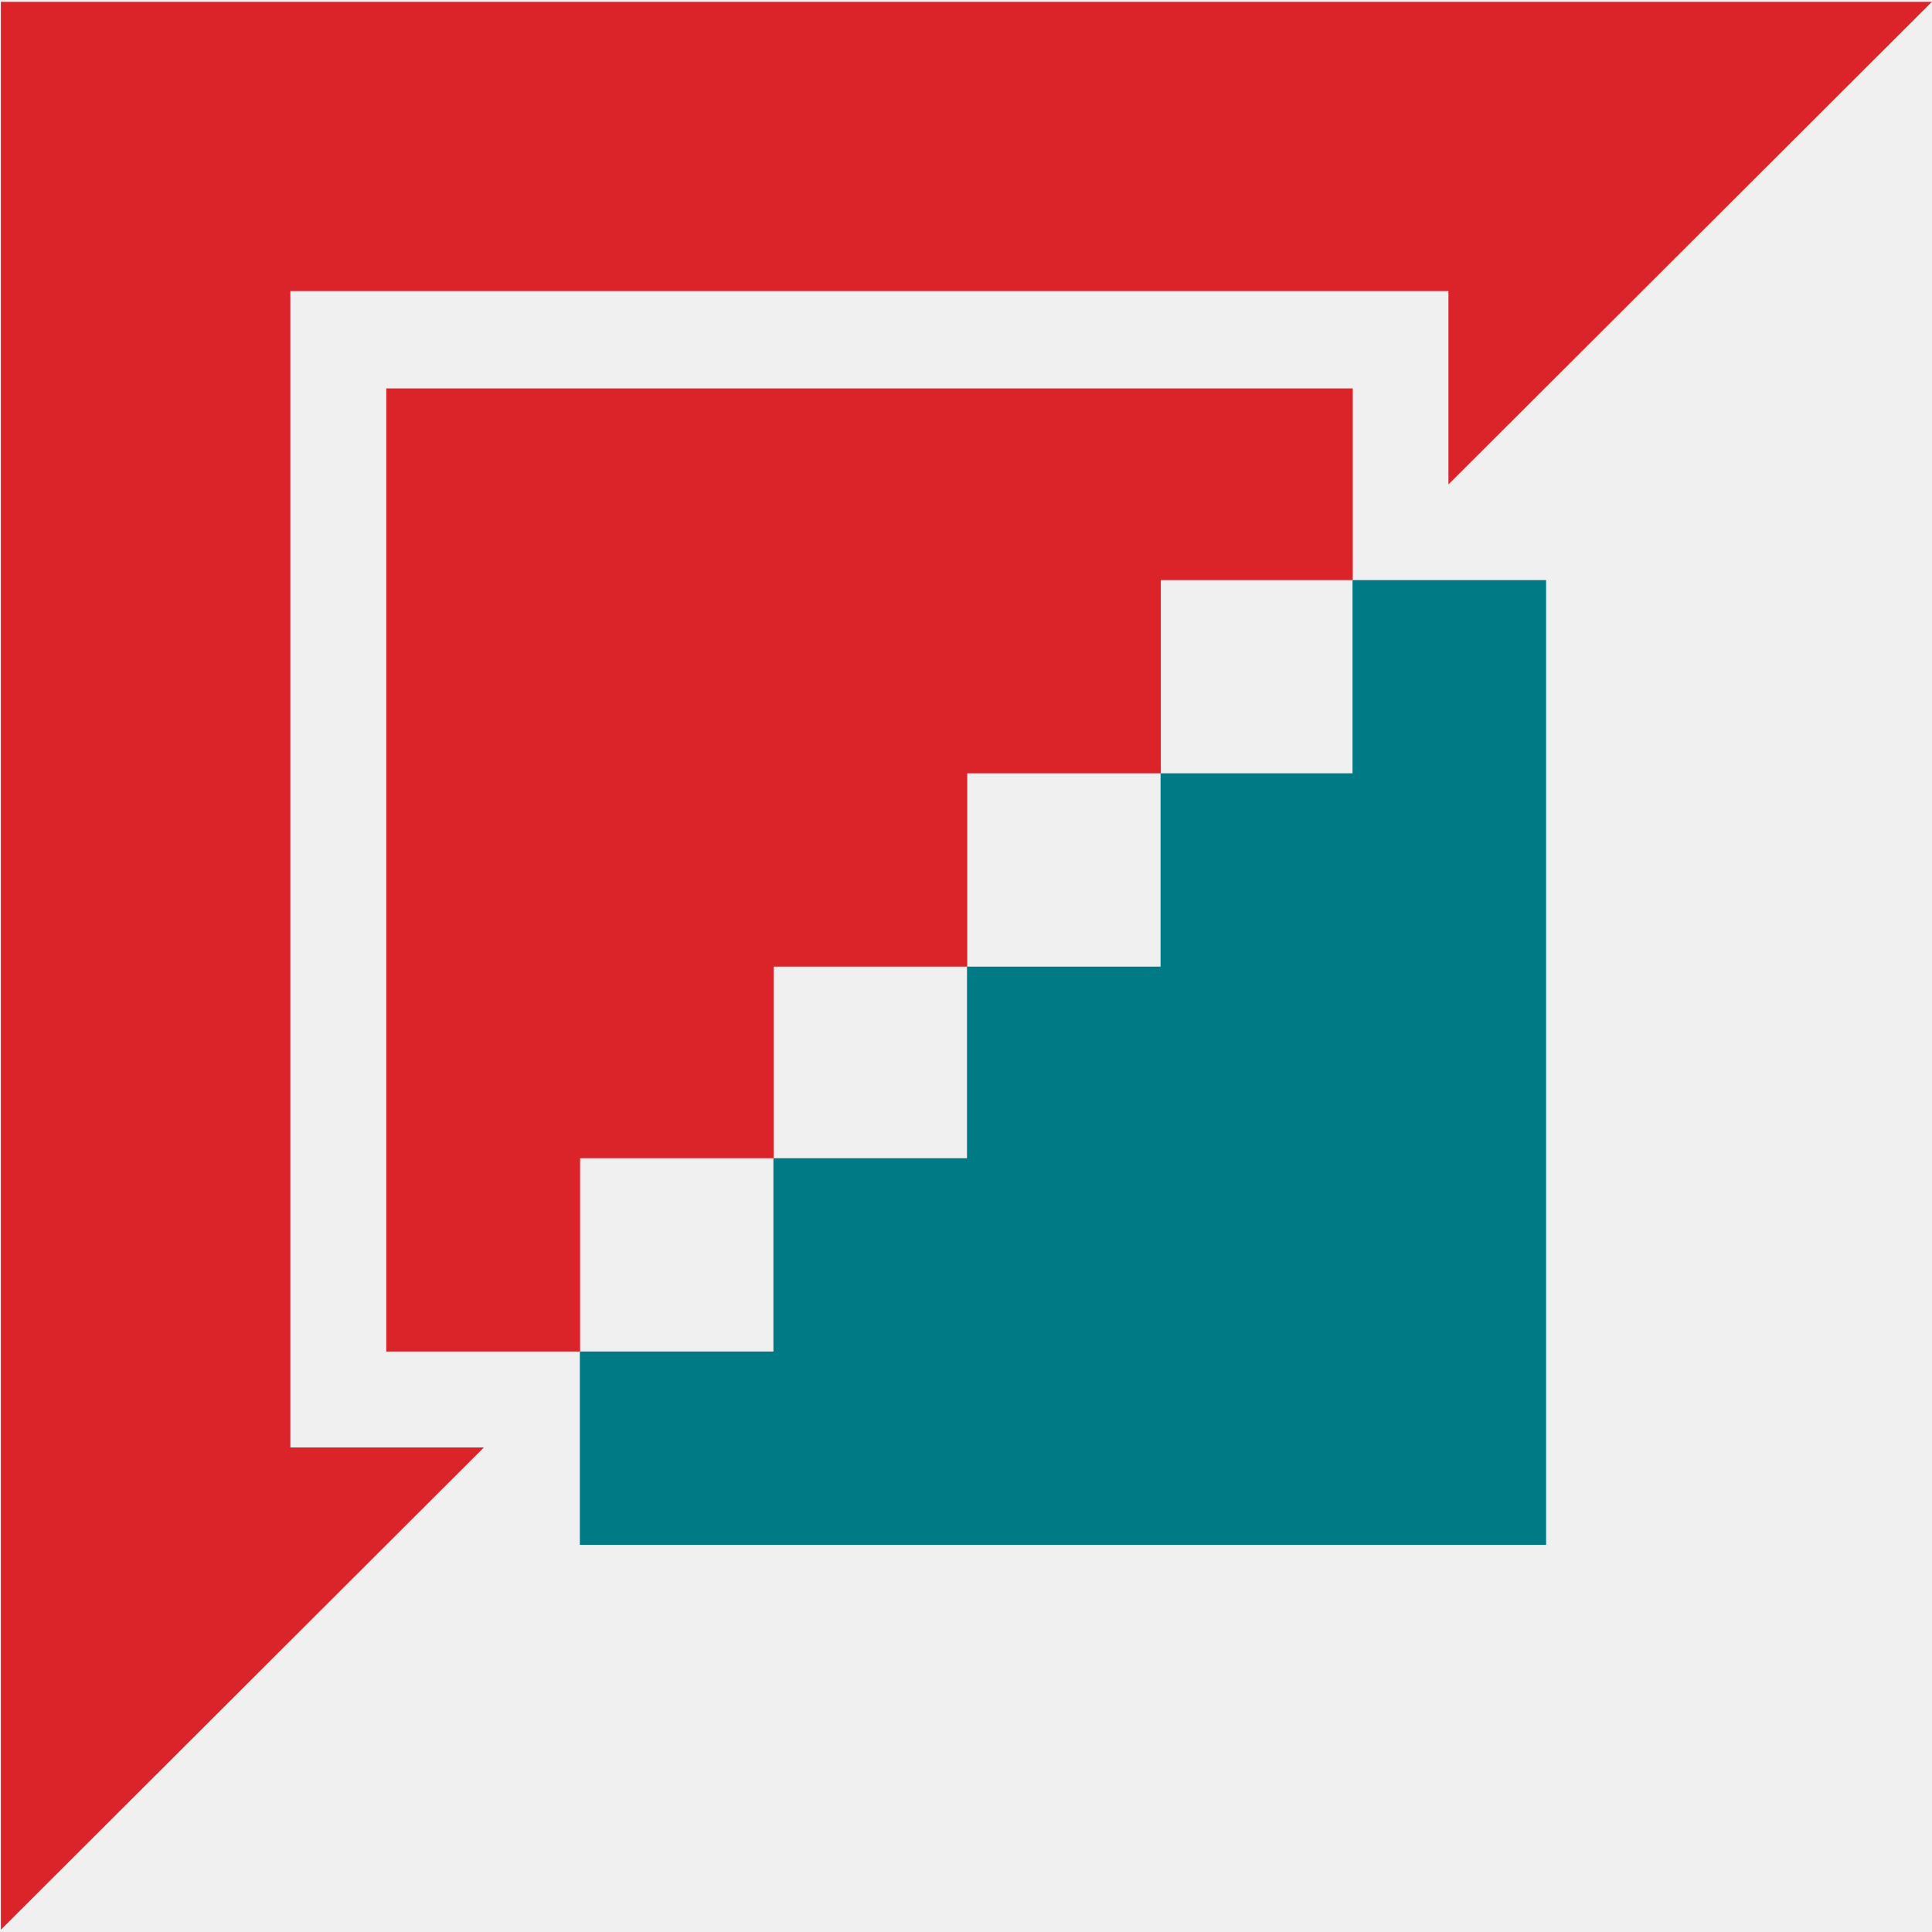
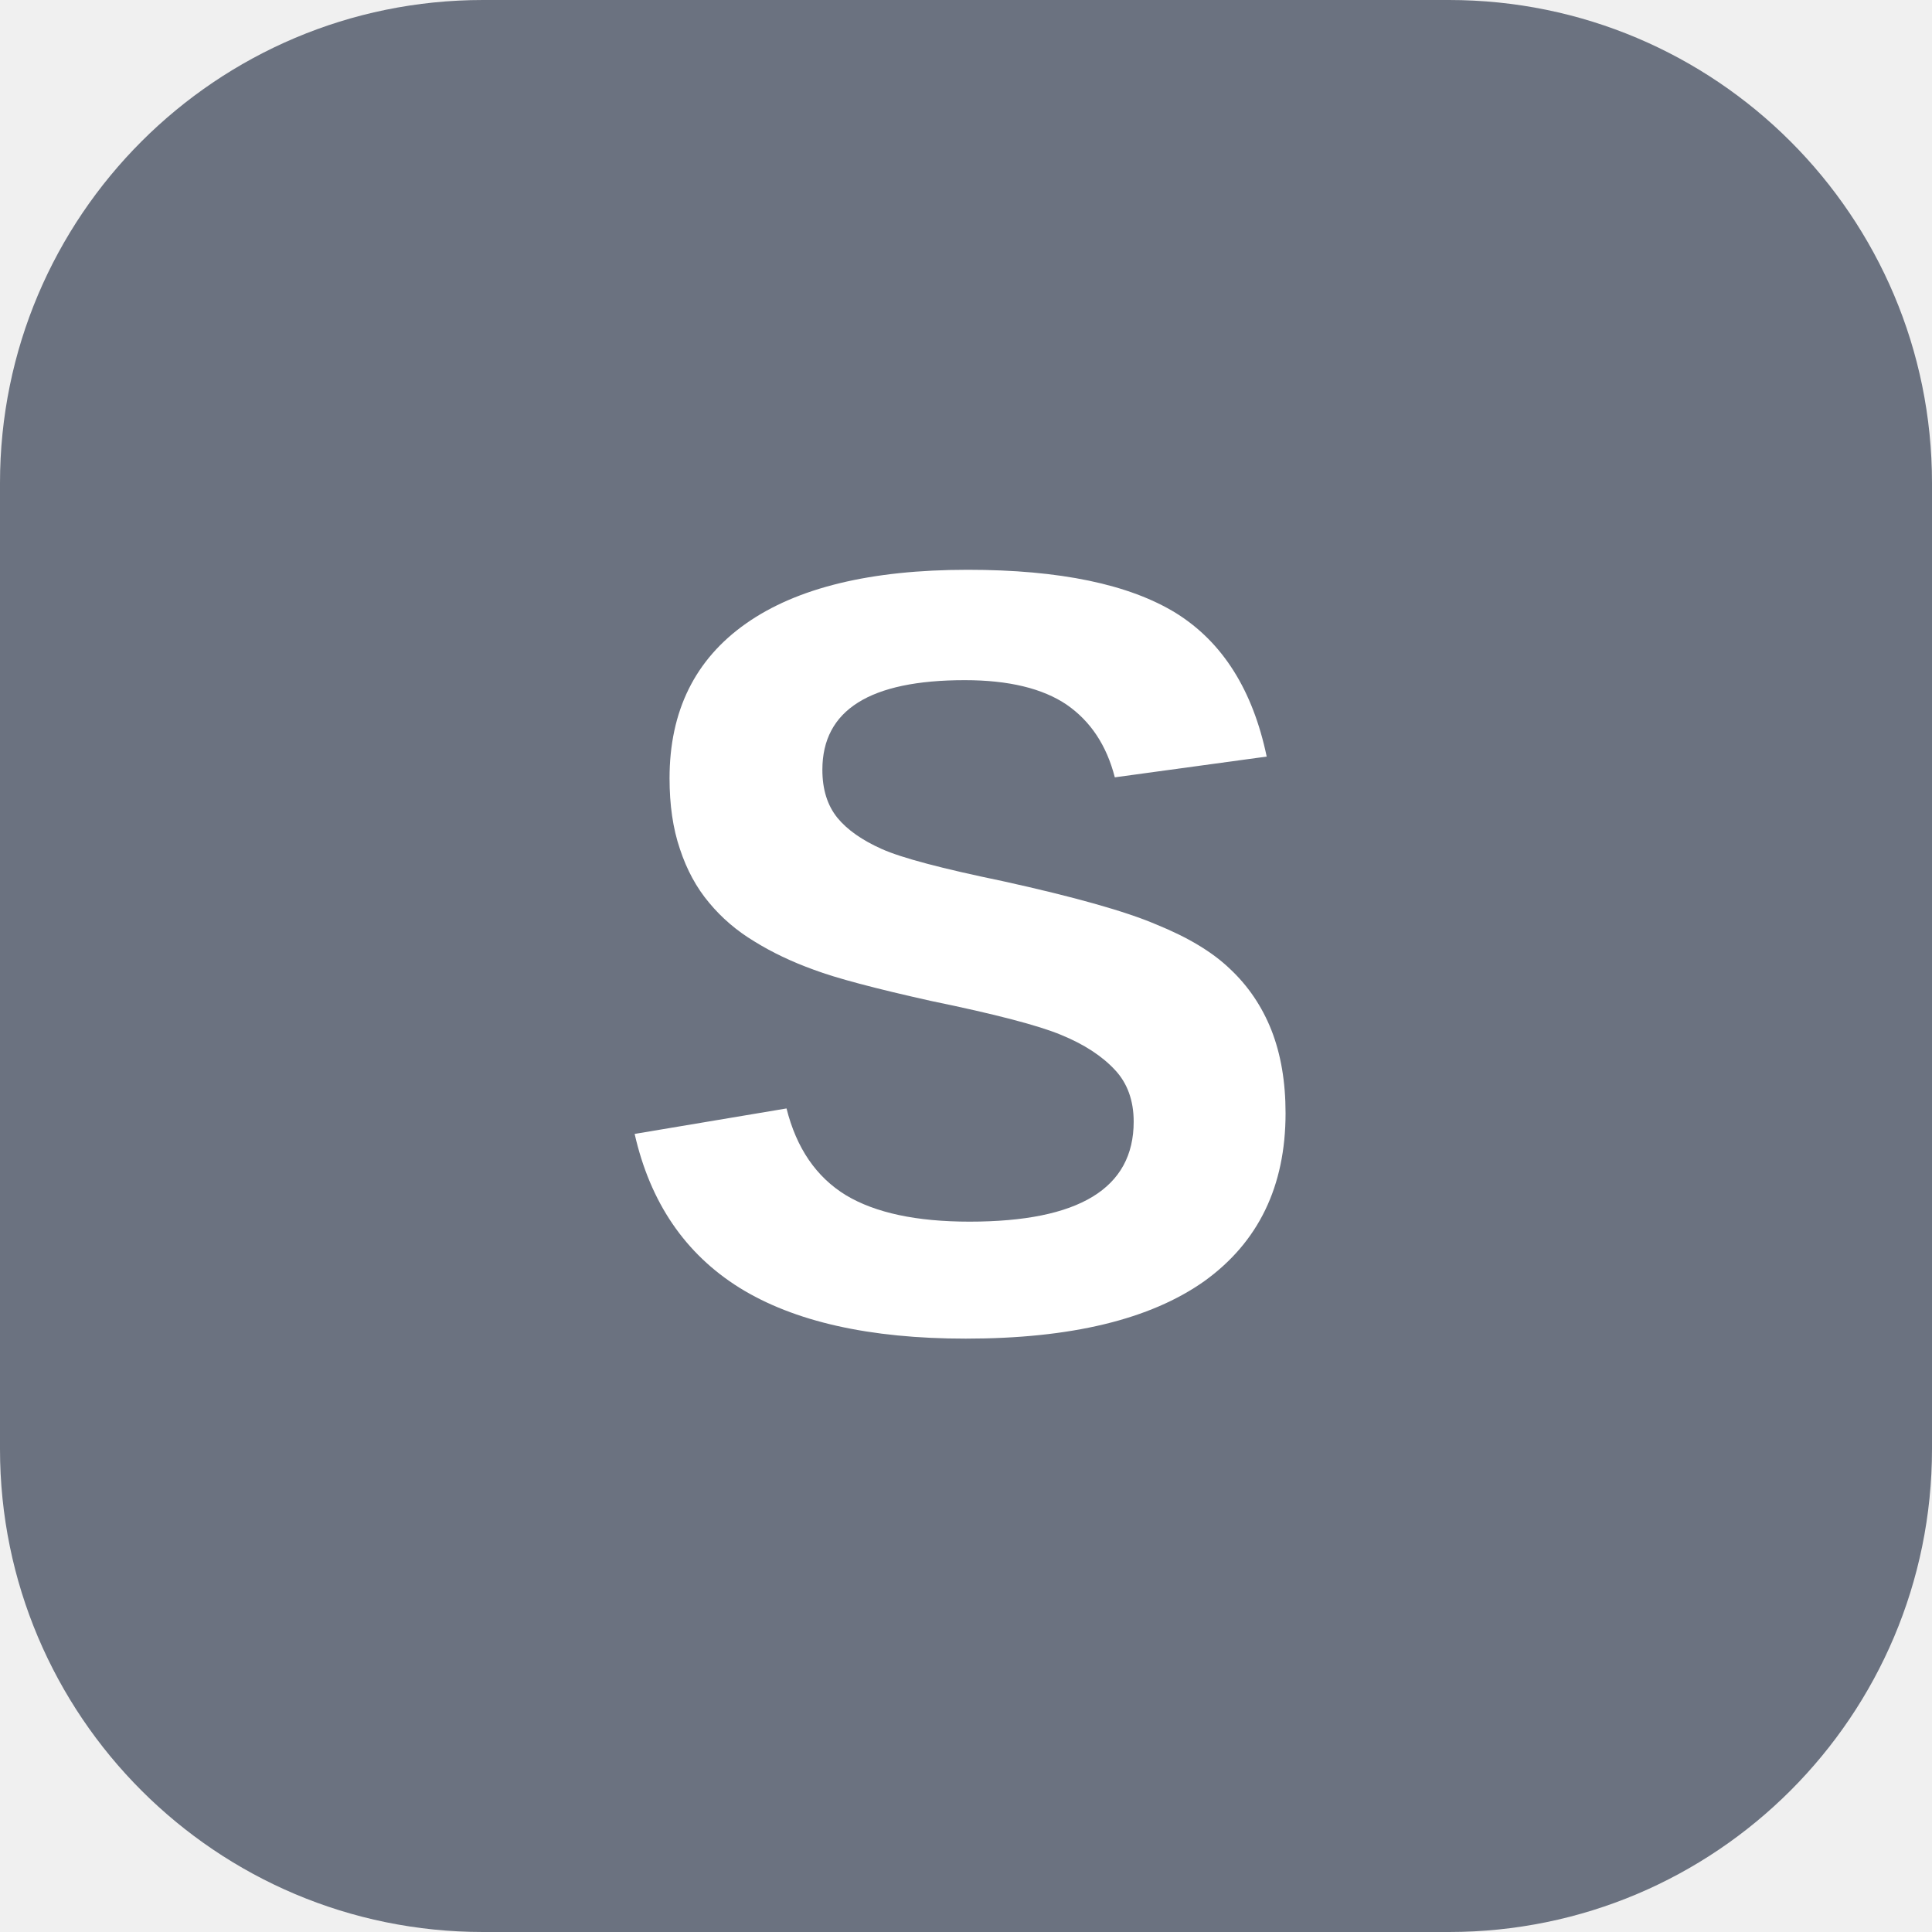
- <svg xmlns="http://www.w3.org/2000/svg" version="1.2" viewBox="0 0 1549 1546" width="32" height="32">
-   <style>
- 		.s0 { fill: #007b86 }
- 		.s1 { fill: #da242a }
- 	</style>
-   <g id="KIER-logo-col">
-     <path id="Fill-1" class="s0" d="m464.9 1237.1h774.7v-773.5h-155.2v154.9h-153.9v155h-155.2v153.6h-155.2v155h-155.2z" />
-     <path id="Fill-2" fill-rule="evenodd" class="s1" d="m1548.9 0l-387.6 386.9v-155h-928.5v927.1h155.2l-387.3 386.7v-1545.7zm-464.3 309.9v153.7h-153.9v154.9h-155.2v155h-155.2v153.6h-155.2v155h-155.4v-772.2z" />
-   </g>
+ <svg xmlns="http://www.w3.org/2000/svg" viewBox="0 0 32 32" width="32" height="32">
+   <rect width="32" height="32" rx="8" fill="#6B7280" />
+   <text x="16" y="22" font-family="Arial,sans-serif" font-size="18" font-weight="bold" fill="white" text-anchor="middle">S</text>
</svg>
